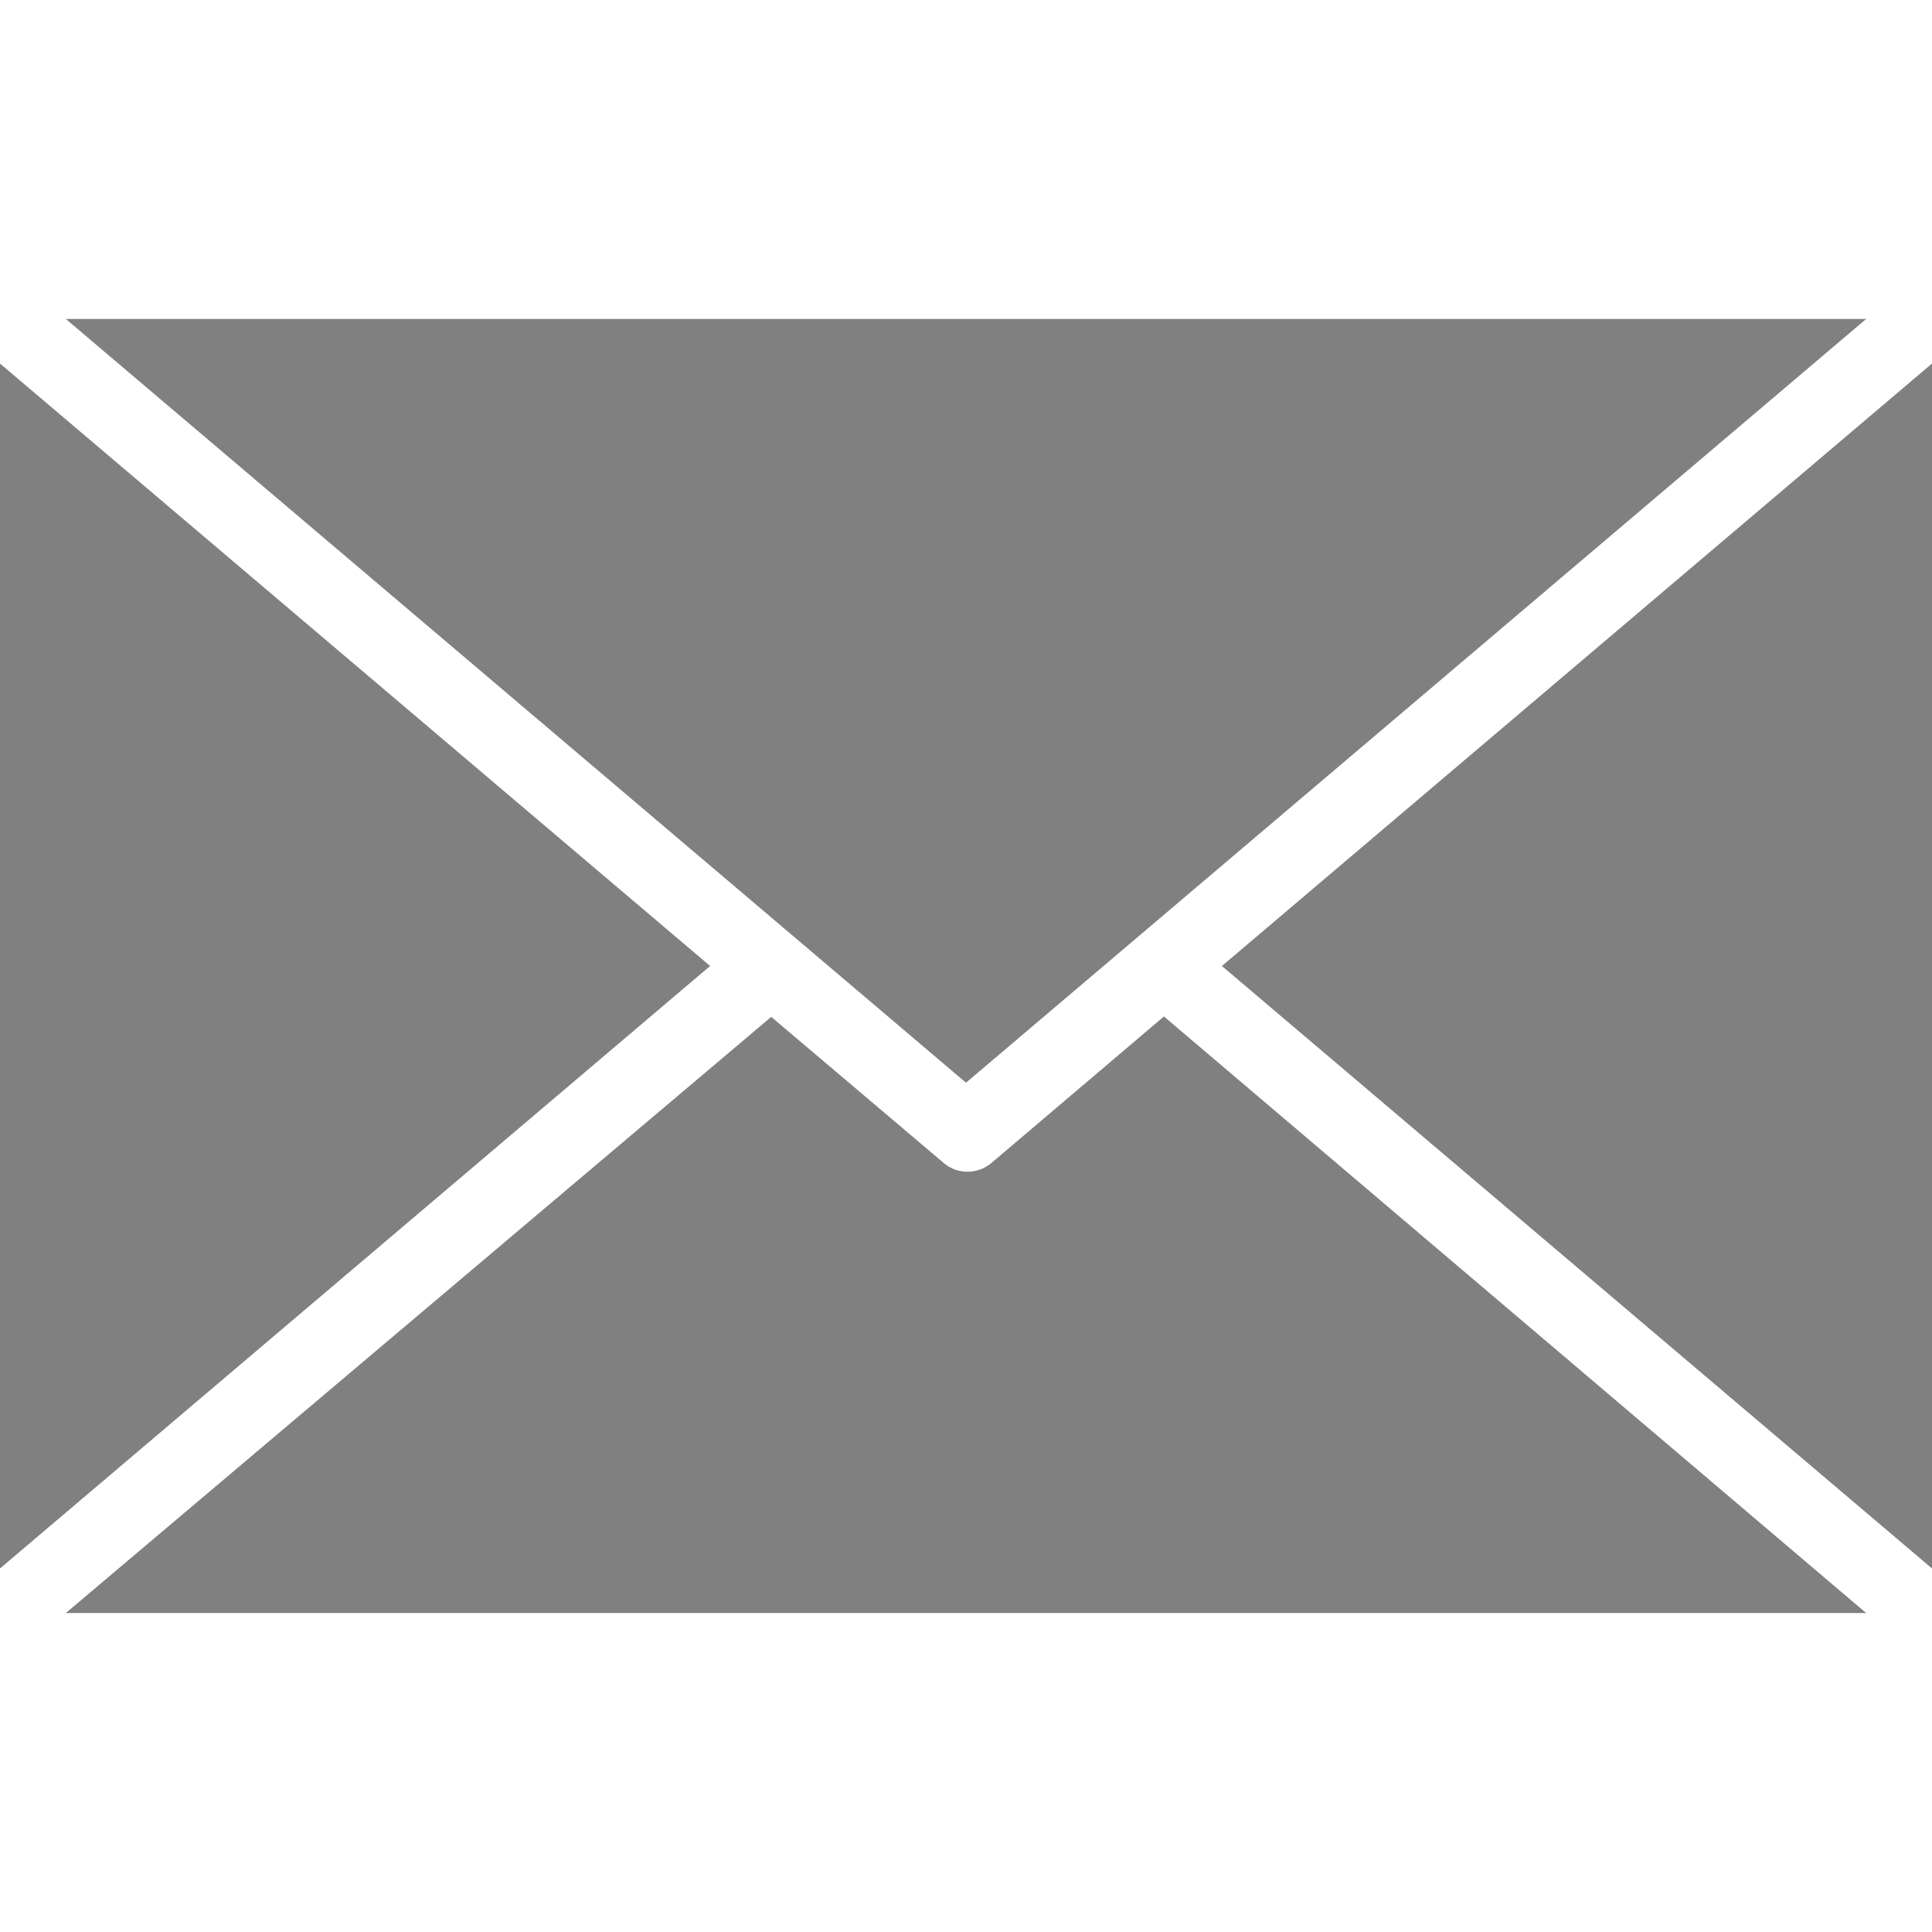
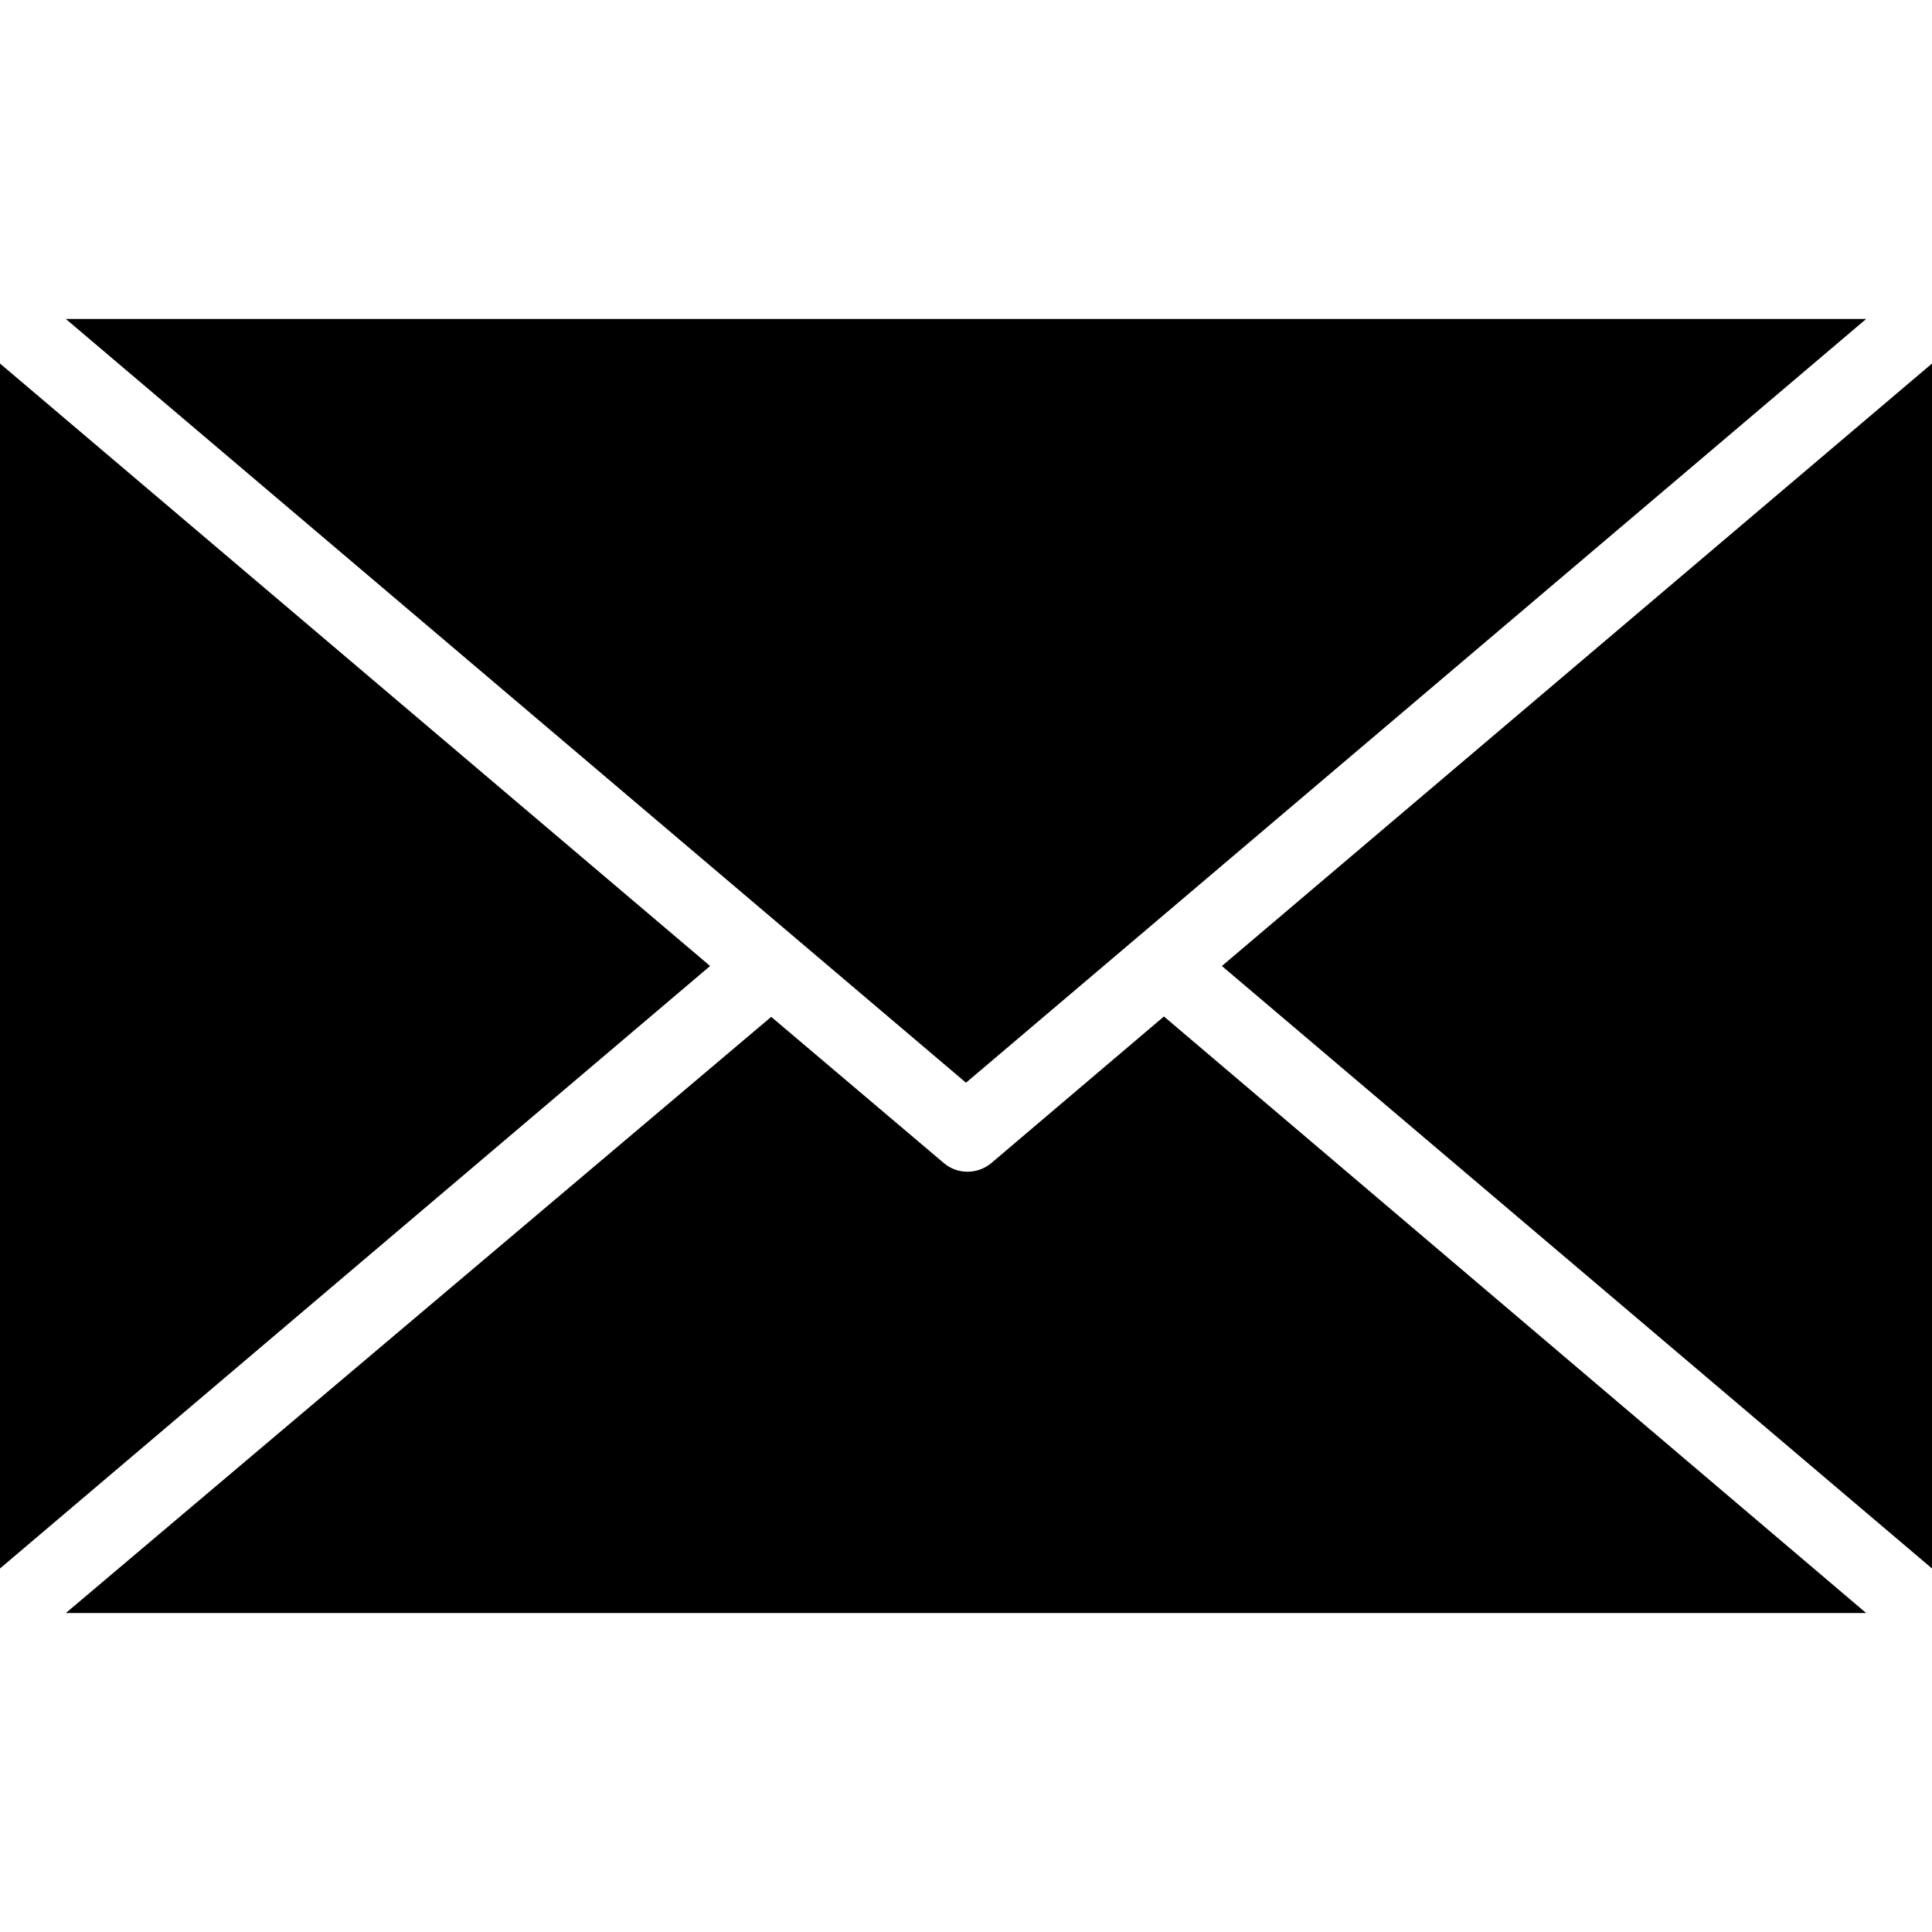
<svg xmlns="http://www.w3.org/2000/svg" version="1.1" id="Capa_1" x="0px" y="0px" viewBox="0 0 490 490" style="enable-background:new 0 0 490 490;" xml:space="preserve">
  <defs id="defs467" />
-   <g id="g432" style="fill:#808080">
-     <g id="g430" style="fill:#808080">
-       <g id="g428" style="fill:#808080">
-         <path d="M295.2,257.8L251.4,295c-3.5,2.9-8.6,2.9-12,0l-43.8-37.1L16.7,409.1h456.6L295.2,257.8z" id="path420" style="fill:#808080" />
-         <polygon points="0,92.2 0,397.8 180.1,245    " id="polygon422" style="fill:#808080" />
-         <polygon points="16.7,80.9 245,274.6 473.3,80.9    " id="polygon424" style="fill:#808080" />
-         <polygon points="309.9,245 490,397.8 490,92.2    " id="polygon426" style="fill:#808080" />
+   <g id="g432" style="fill:#000000">
+     <g id="g430" style="fill:#000000">
+       <g id="g428" style="fill:#000000">
+         <path d="M295.2,257.8L251.4,295c-3.5,2.9-8.6,2.9-12,0l-43.8-37.1L16.7,409.1h456.6L295.2,257.8z" id="path420" style="fill:#000000" />
+         <polygon points="0,92.2 0,397.8 180.1,245    " id="polygon422" style="fill:#000000" />
+         <polygon points="16.7,80.9 245,274.6 473.3,80.9    " id="polygon424" style="fill:#000000" />
+         <polygon points="309.9,245 490,397.8 490,92.2    " id="polygon426" style="fill:#000000" />
      </g>
    </g>
  </g>
  <g id="g434">
</g>
  <g id="g436">
</g>
  <g id="g438">
</g>
  <g id="g440">
</g>
  <g id="g442">
</g>
  <g id="g444">
</g>
  <g id="g446">
</g>
  <g id="g448">
</g>
  <g id="g450">
</g>
  <g id="g452">
</g>
  <g id="g454">
</g>
  <g id="g456">
</g>
  <g id="g458">
</g>
  <g id="g460">
</g>
  <g id="g462">
</g>
</svg>
